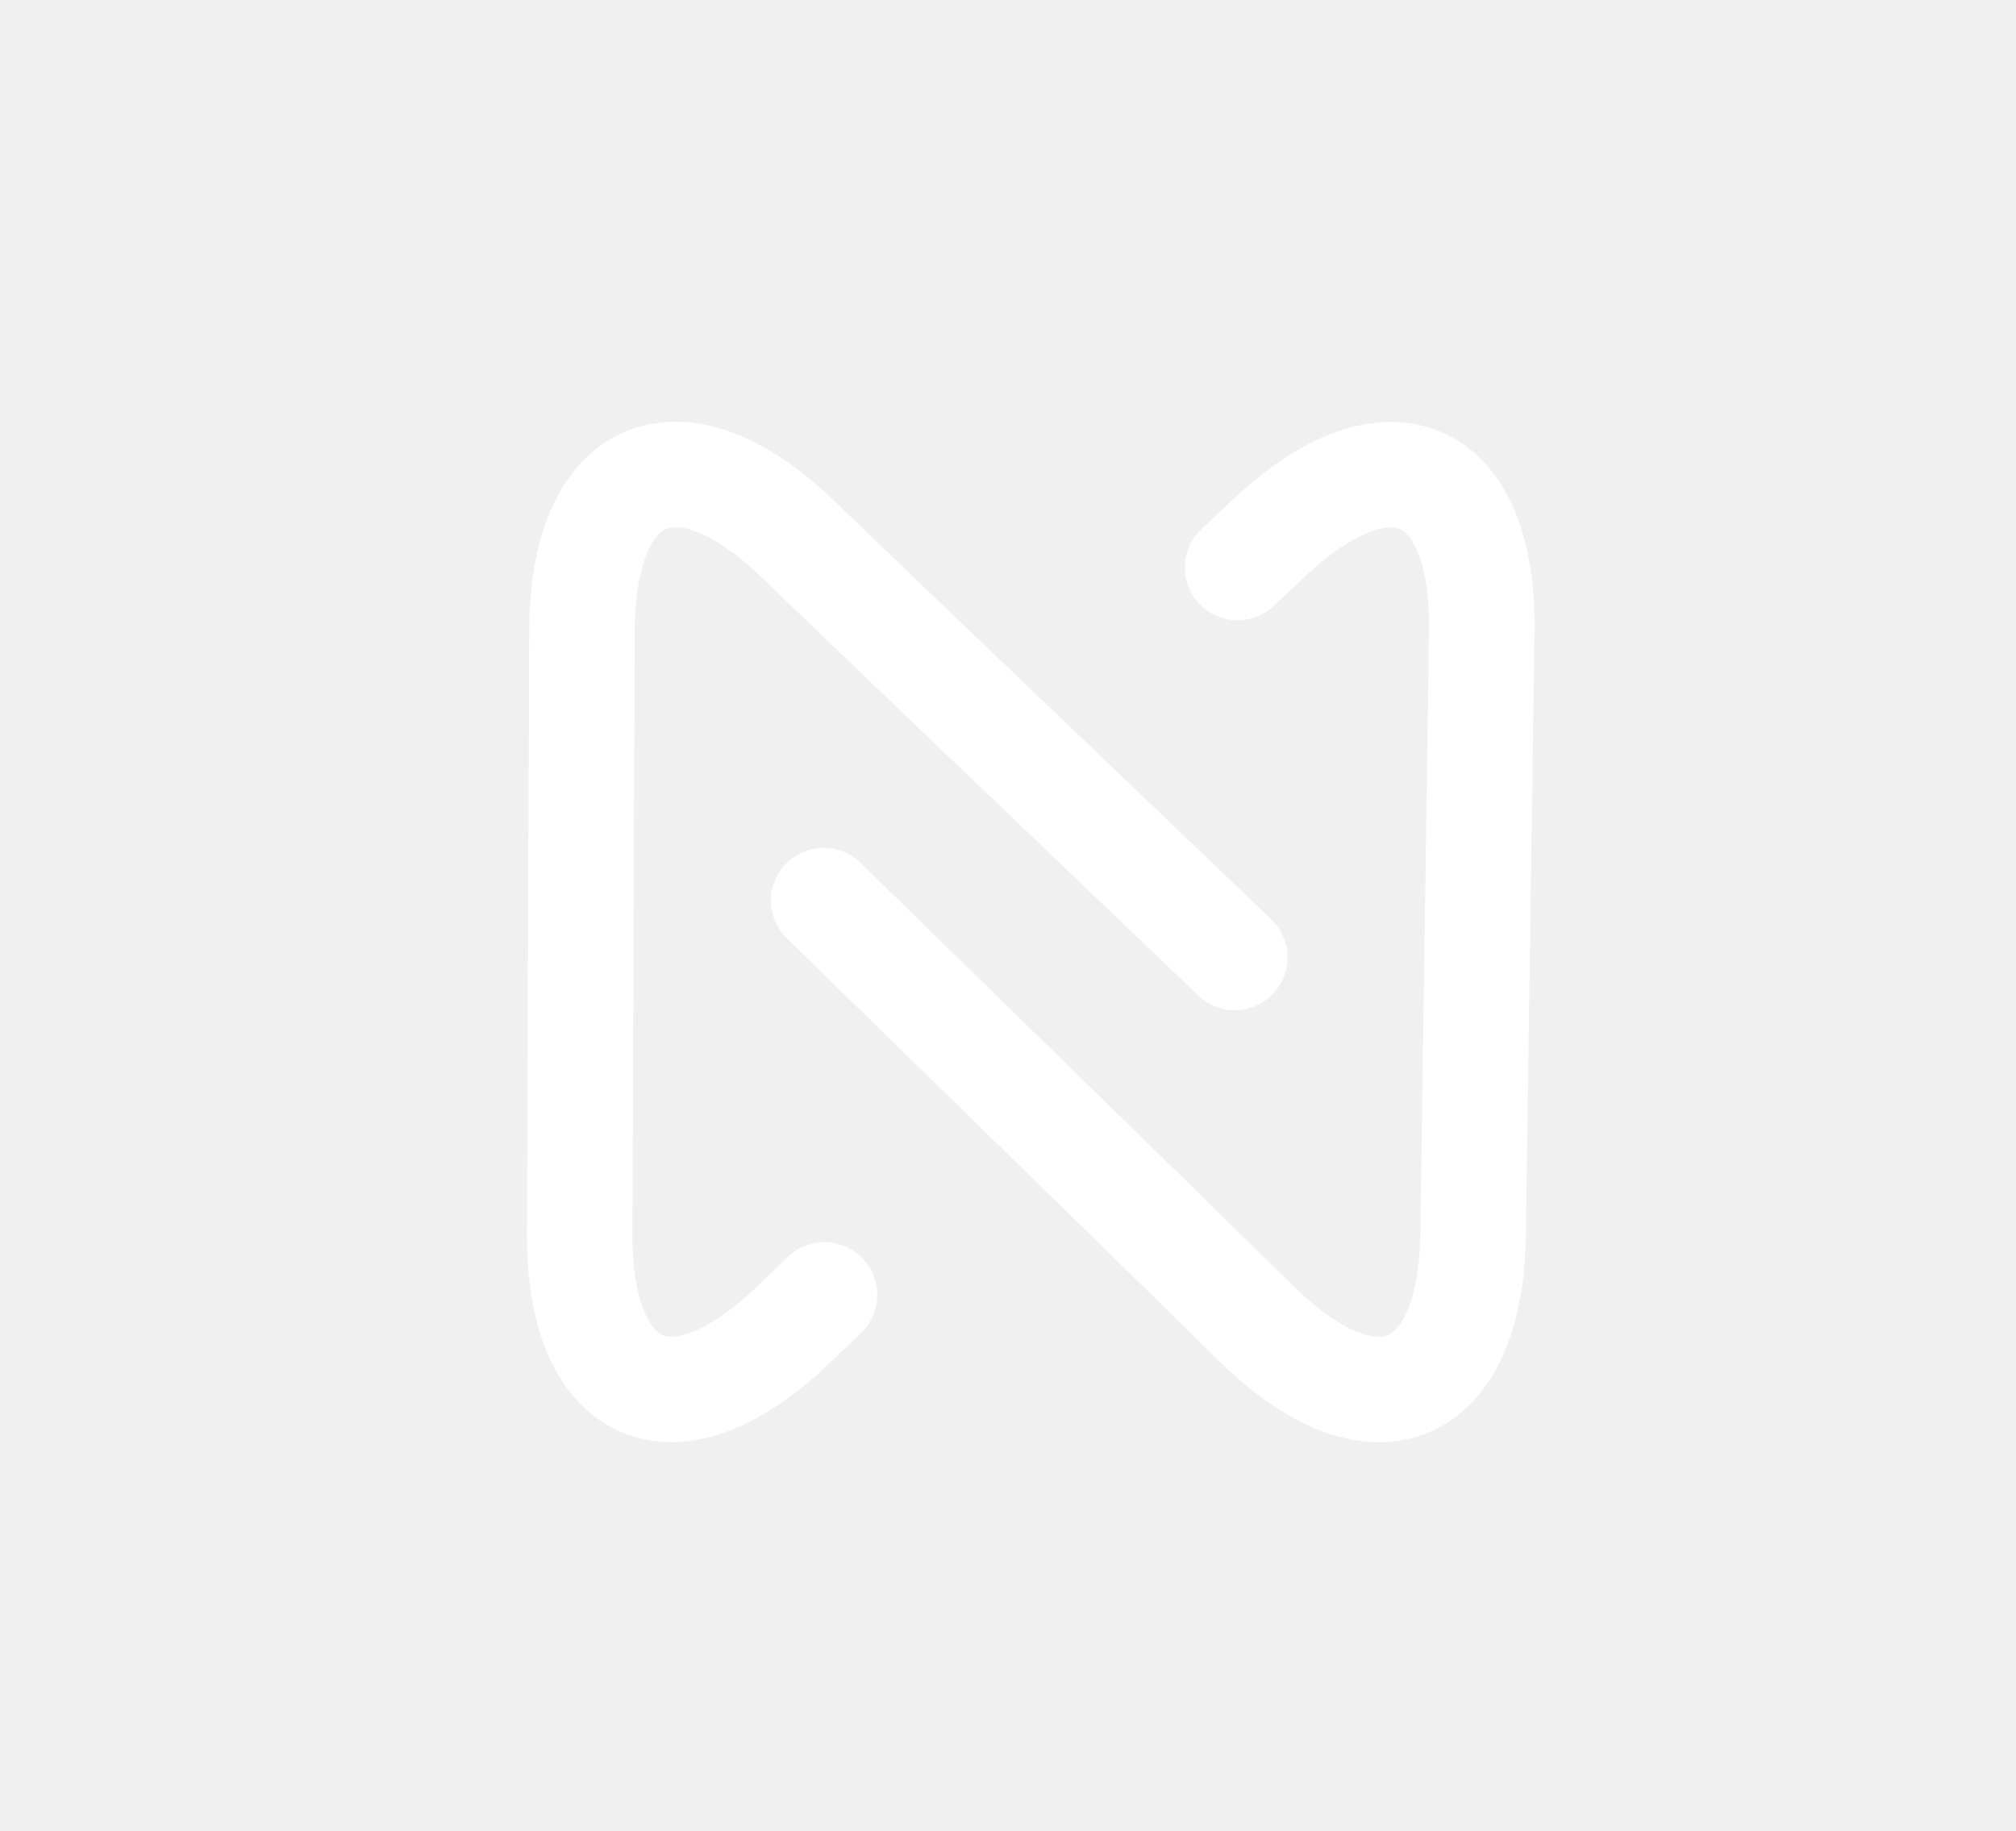
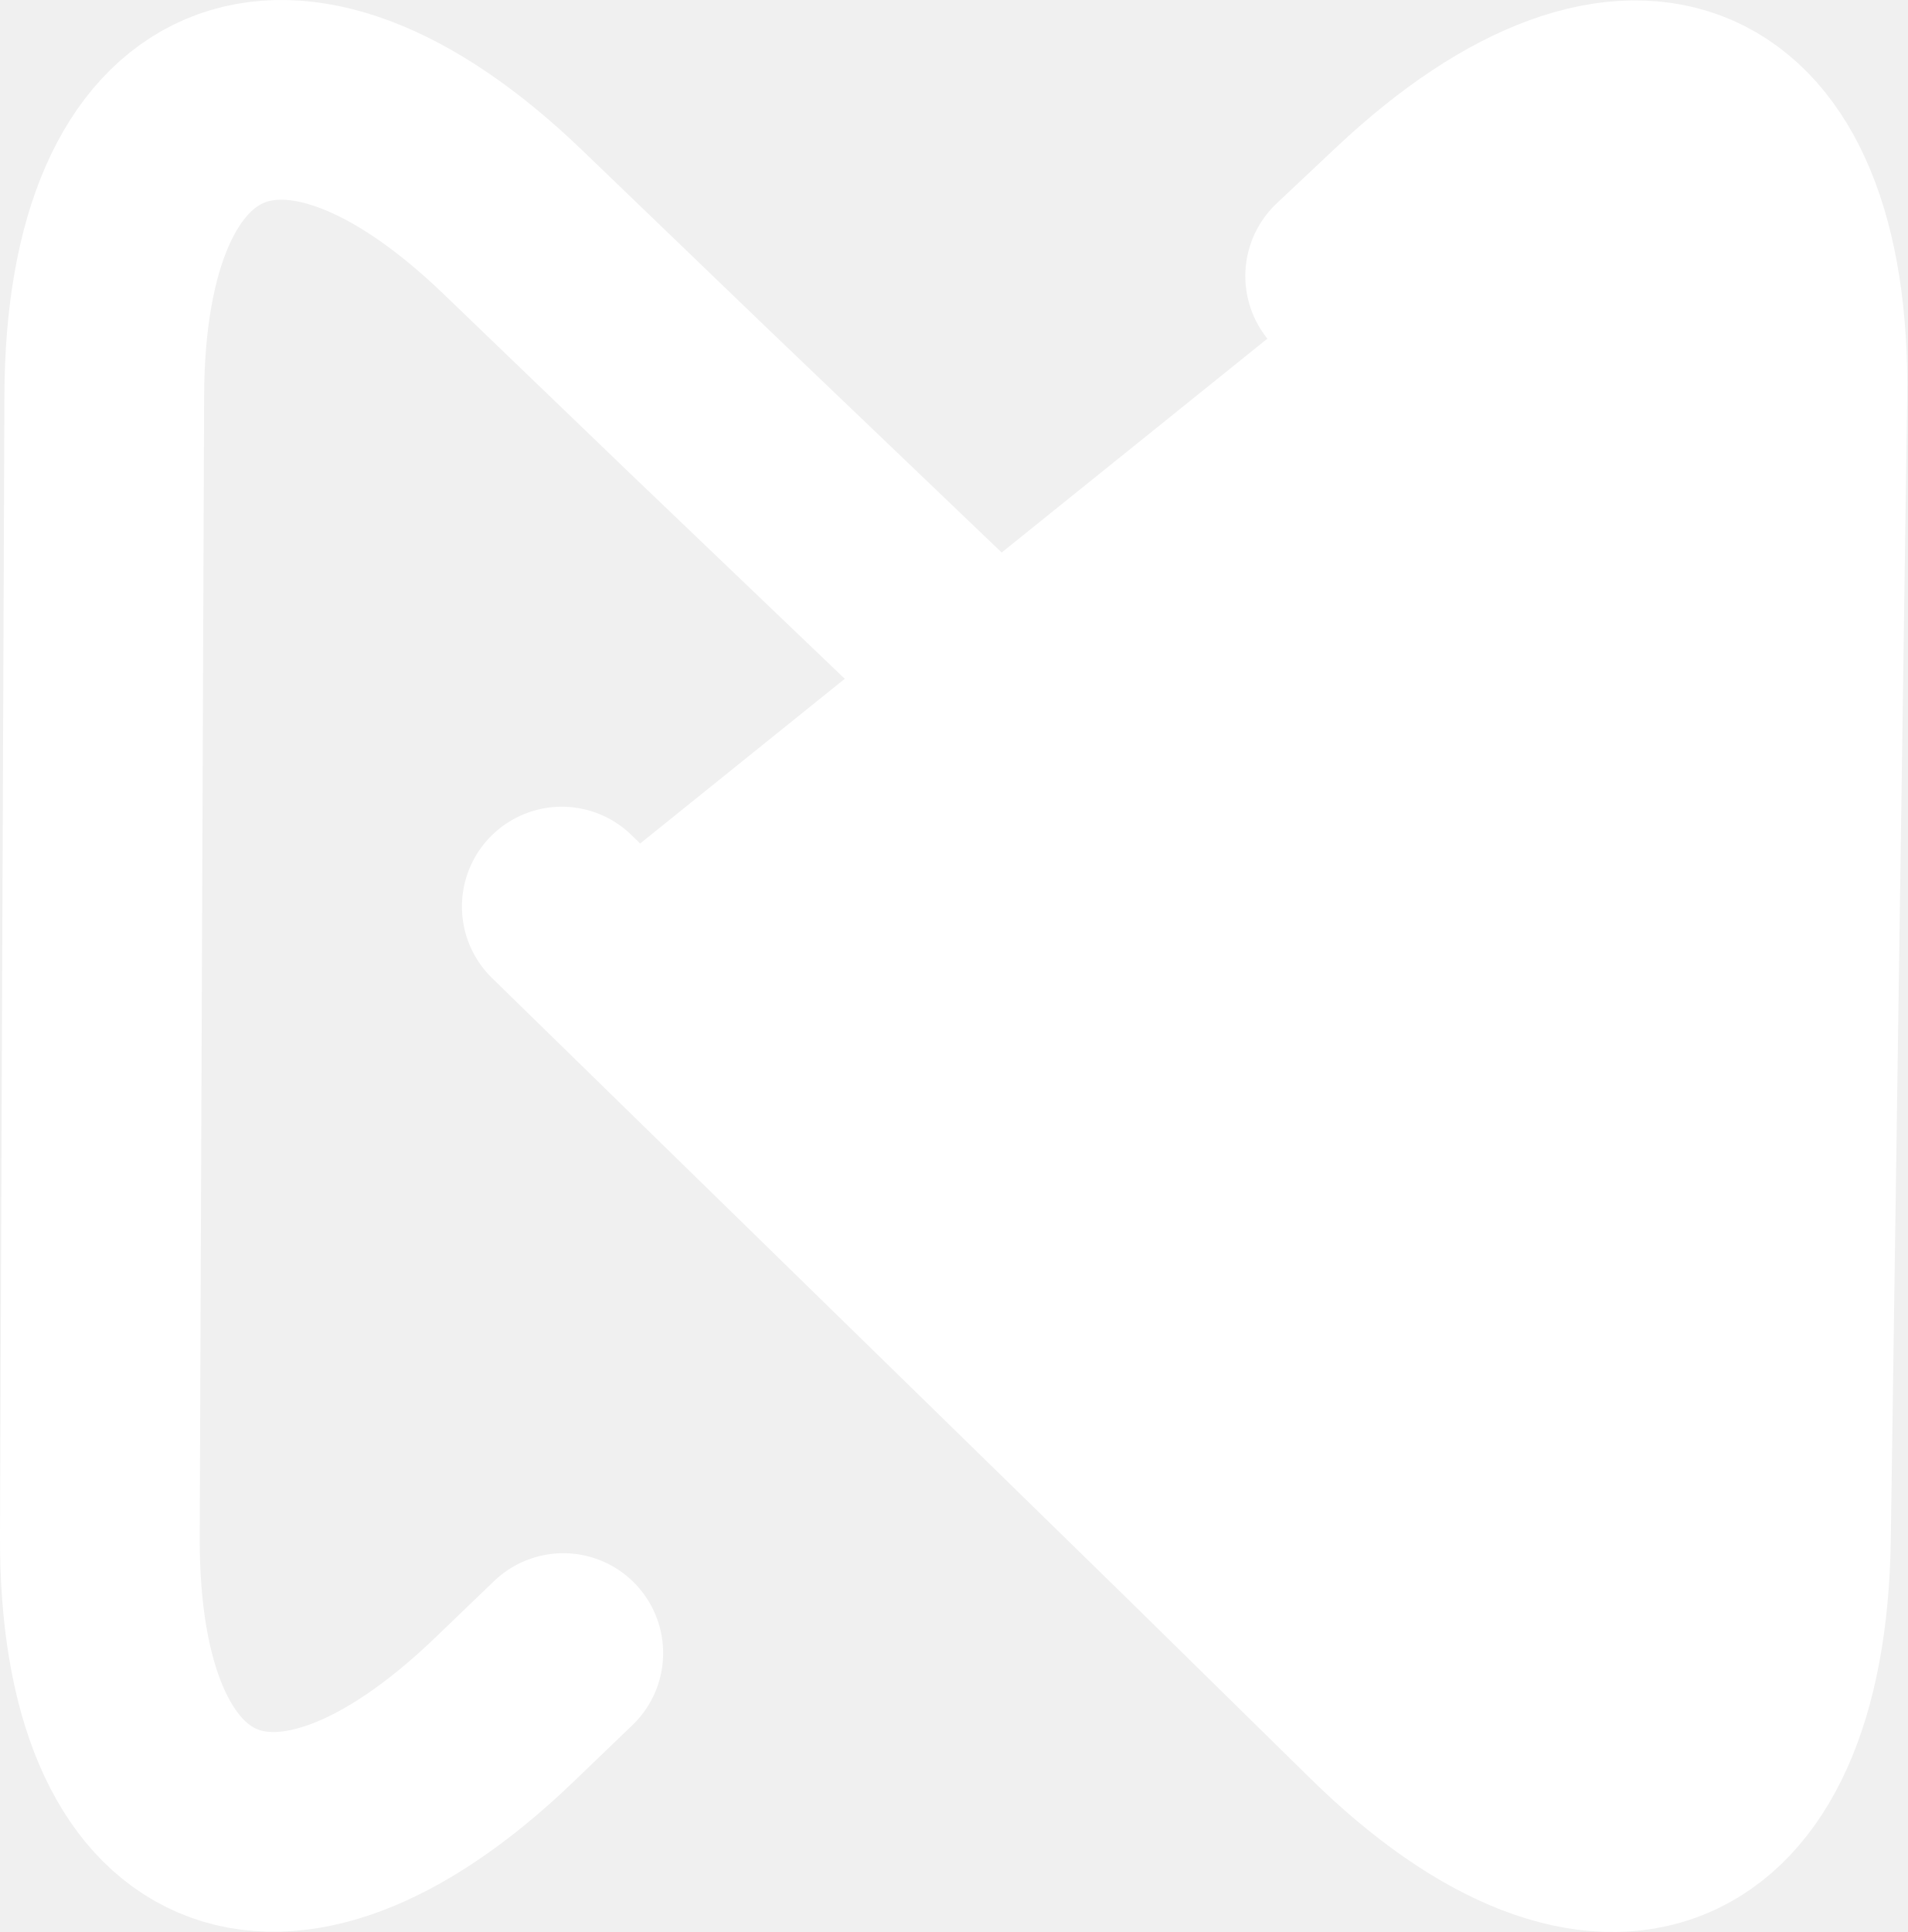
- <svg xmlns="http://www.w3.org/2000/svg" stroke-miterlimit="10" style="fill-rule:nonzero;clip-rule:evenodd;stroke-linecap:round;stroke-linejoin:round;" version="1.1" xml:space="preserve" viewBox="-931.72 -650.69 5731.81 5206.42">
+ <svg xmlns="http://www.w3.org/2000/svg" stroke-miterlimit="10" style="fill-rule:nonzero;clip-rule:evenodd;stroke-linecap:round;stroke-linejoin:round;" version="1.1" xml:space="preserve" viewBox="566.32 548.5 2864.98 2902.03">
  <defs />
-   <clipPath id="ArtboardFrame">
-     <rect height="4000" width="4000" x="0" y="0" />
-   </clipPath>
-   <g clip-path="url(#ArtboardFrame)" id="Background" visibility="hidden">
-     <path d="M-188.312-522.526L4056.69-522.526C4396.48-522.526 4671.93-258.955 4671.93 66.176L4671.93 3838.86C4671.93 4164 4396.48 4427.57 4056.69 4427.57L-188.312 4427.57C-528.103 4427.57-803.558 4164-803.558 3838.86L-803.558 66.176C-803.558-258.955-528.103-522.526-188.312-522.526Z" fill="#000000" fill-rule="nonzero" opacity="1" stroke="#000000" stroke-linecap="round" stroke-linejoin="round" stroke-width="256.326" />
-   </g>
  <g id="Right">
-     <path d="M2586.93 963.137L2676.23 879.105C3017.06 558.392 3287.9 677.747 3281.17 1145.69L3268.85 2002.65L3256.53 2859.61C3249.8 3327.56 2973.72 3441.02 2639.88 3113.04L2363.95 2841.95L1410.18 1910.25" fill="#ffffff" fill-opacity="0" fill-rule="nonzero" opacity="1" stroke="#ffffff" stroke-linecap="round" stroke-linejoin="round" stroke-width="300" />
+     <path d="M2586.93 963.137L2676.23 879.105C3017.06 558.392 3287.9 677.747 3281.17 1145.69L3268.85 2002.65L3256.53 2859.61C3249.8 3327.56 2973.72 3441.02 2639.88 3113.04L2363.95 2841.95L1410.18 1910.25" fill="#ffffff" fill-opacity="1" fill-rule="nonzero" opacity="1" stroke="#ffffff" stroke-linecap="round" stroke-linejoin="round" stroke-width="300" />
  </g>
  <g id="Left">
    <path d="M1412.44 3031.55L1324.03 3116.52C986.592 3440.79 714.513 3324.29 716.324 2856.3L719.641 1999.25L722.957 1142.21C724.768 674.22 999.642 557.863 1336.9 882.321L1615.67 1150.5L2579.17 2072.12" fill="#ffffff" fill-opacity="0" fill-rule="nonzero" opacity="1" stroke="#ffffff" stroke-linecap="round" stroke-linejoin="round" stroke-width="300" />
  </g>
</svg>
